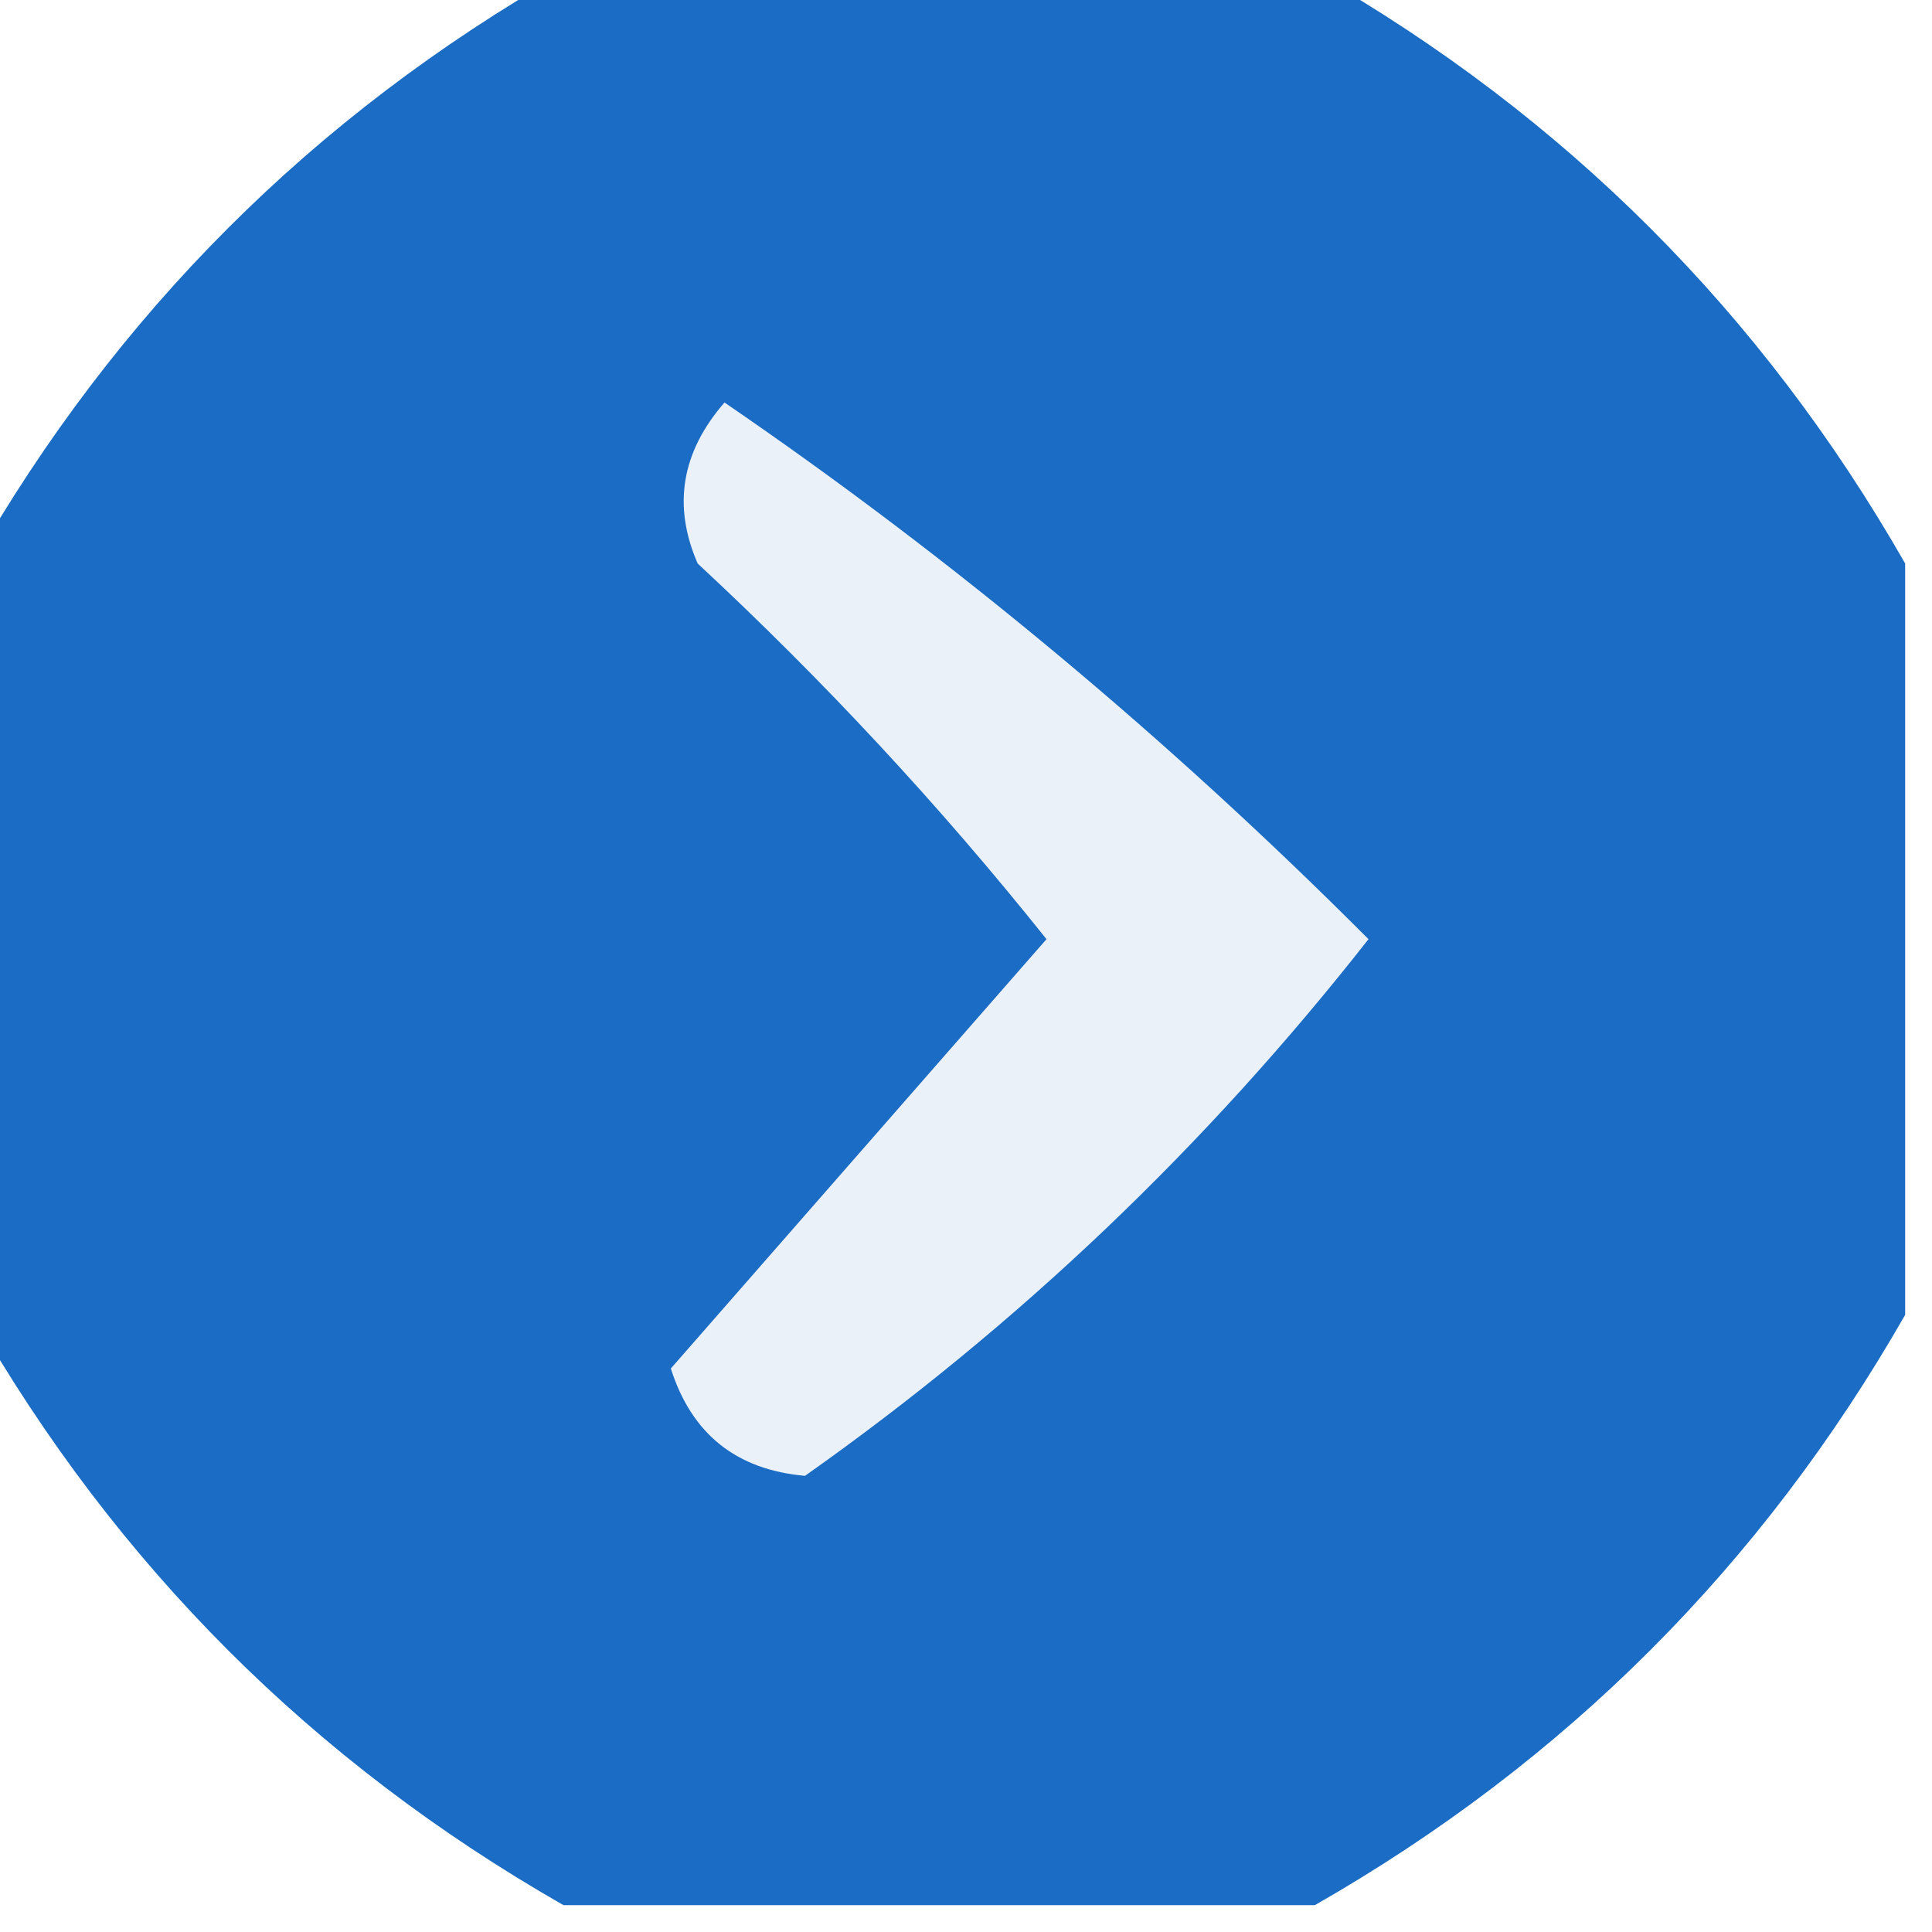
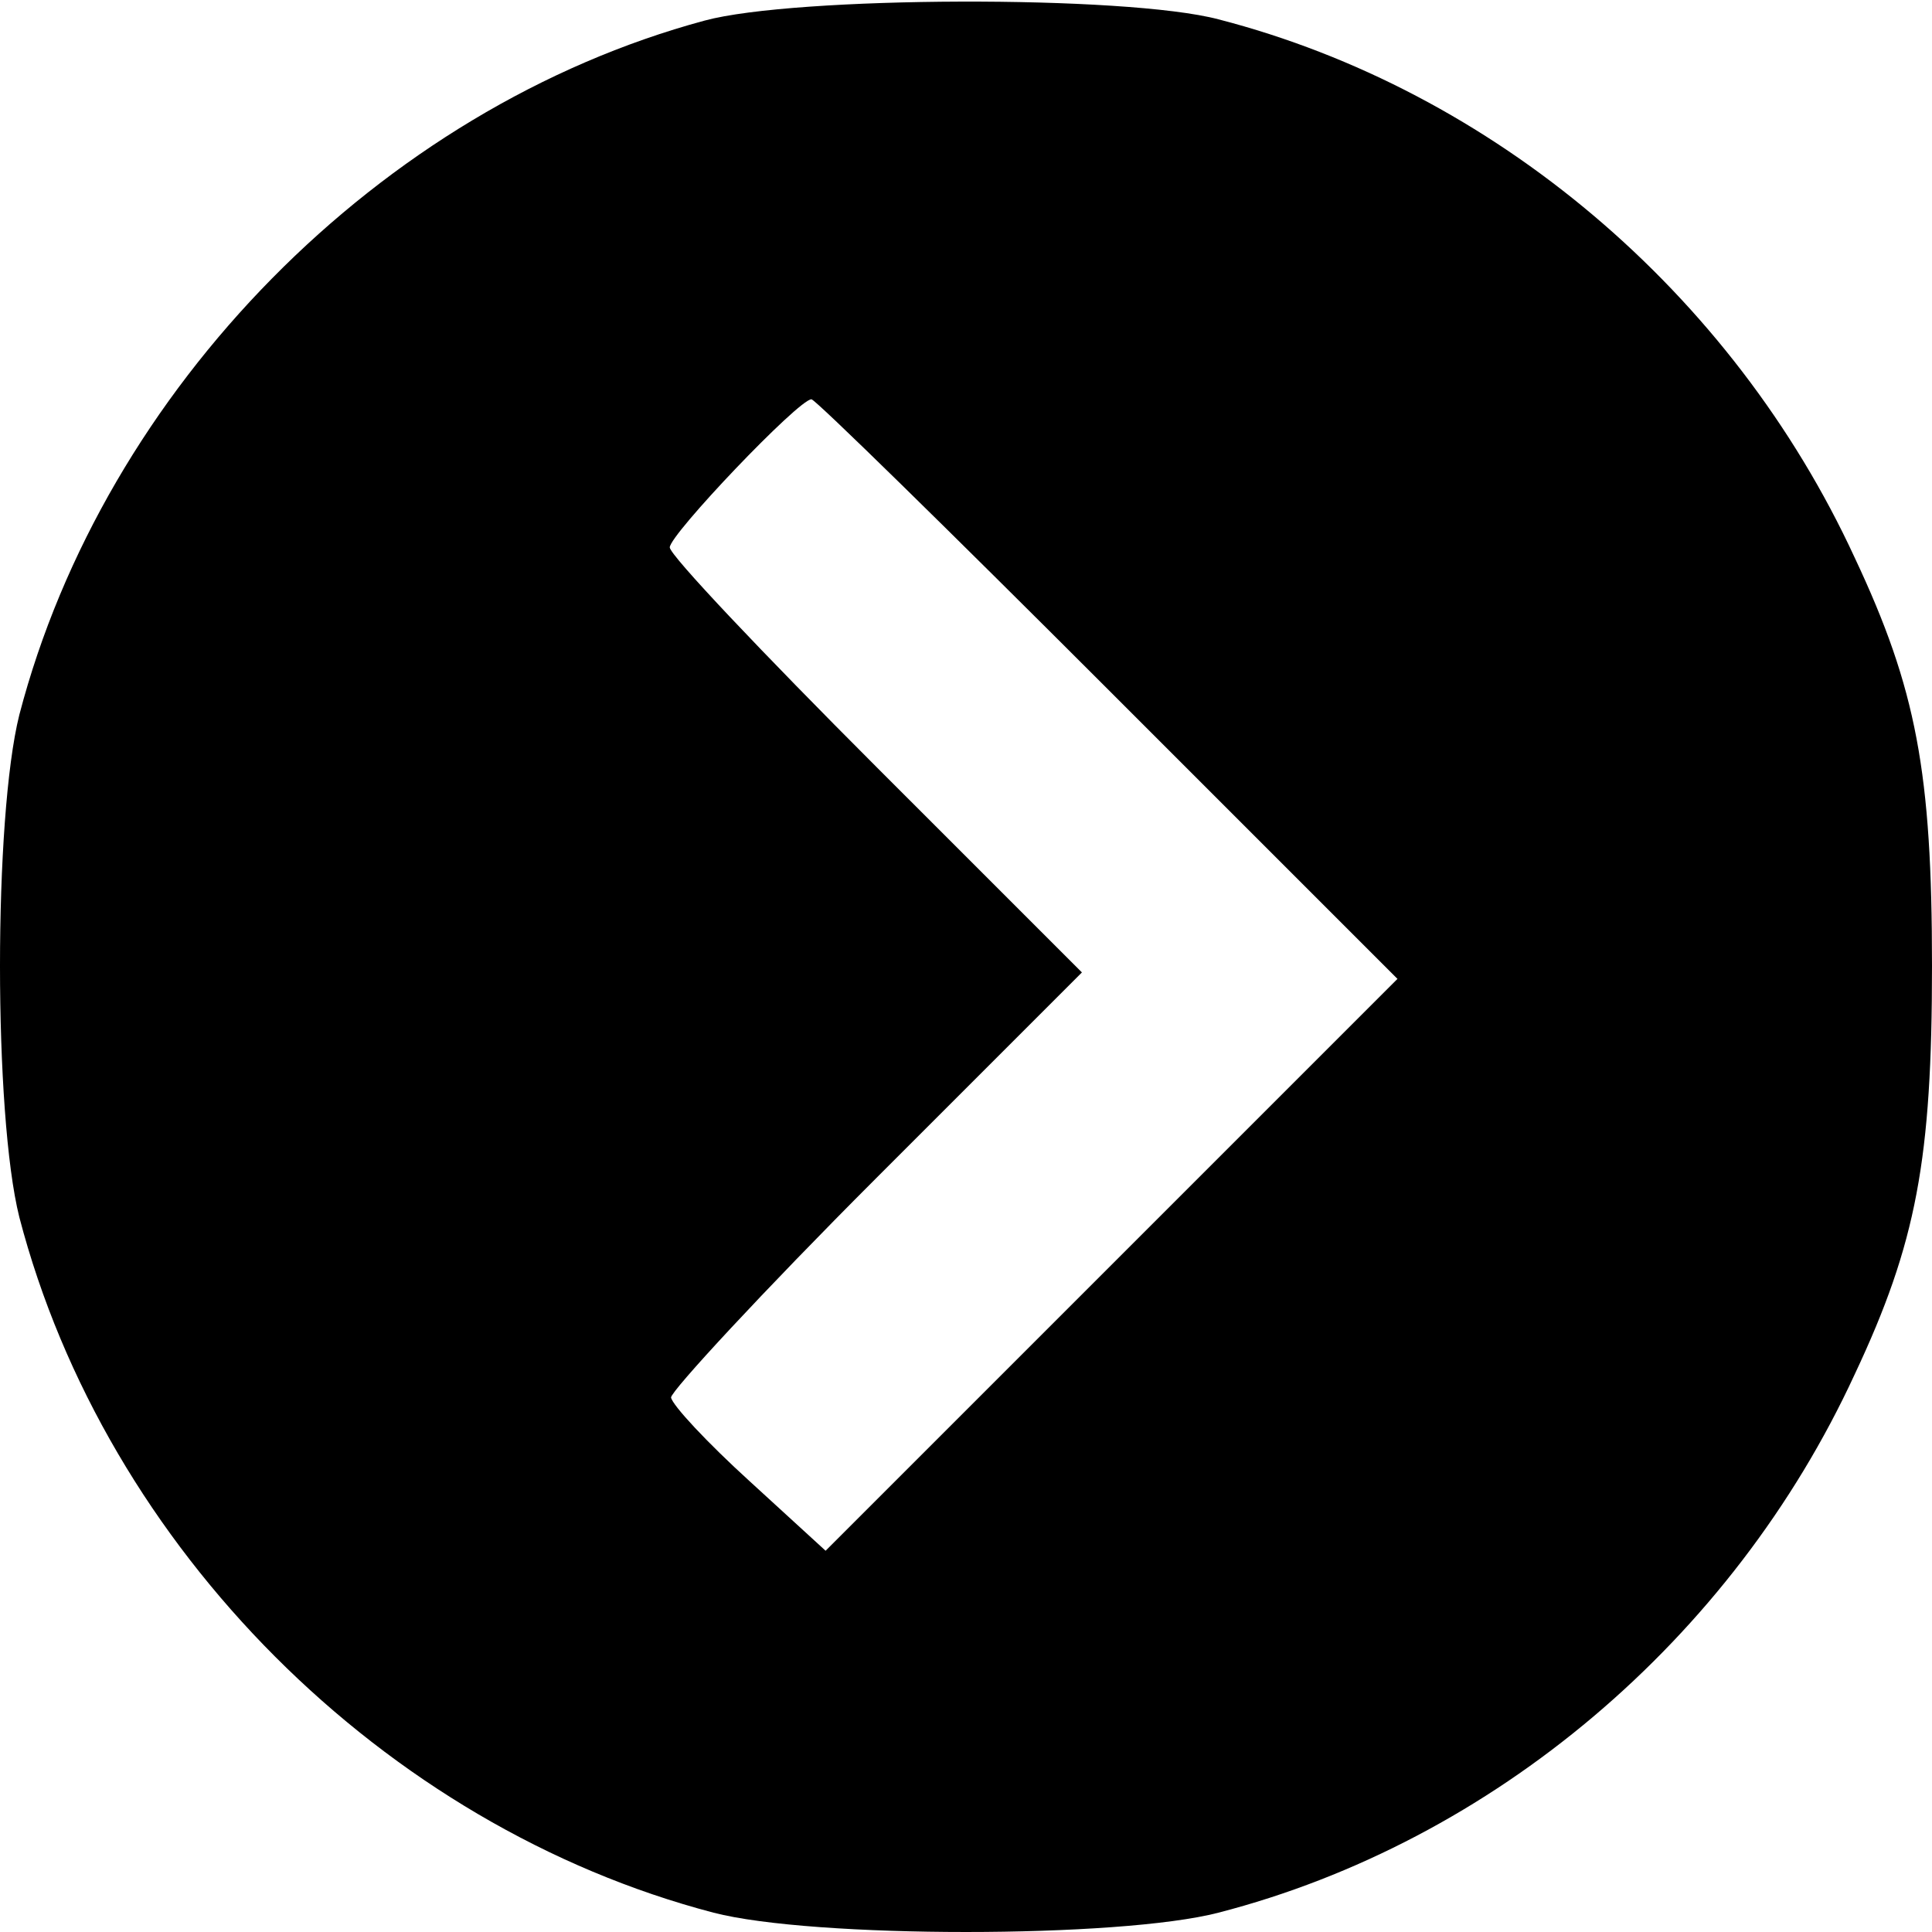
- <svg xmlns="http://www.w3.org/2000/svg" version="1.1" width="36px" height="36px" style="shape-rendering:geometricPrecision; text-rendering:geometricPrecision; image-rendering:optimizeQuality; fill-rule:evenodd; clip-rule:evenodd">
-   <g>
-     <path style="opacity:0.921" fill="#0760bf" d="M 10.5,-0.5 C 15.167,-0.5 19.833,-0.5 24.5,-0.5C 29.167,2.167 32.833,5.833 35.5,10.5C 35.5,15.167 35.5,19.833 35.5,24.5C 32.833,29.167 29.167,32.833 24.5,35.5C 19.833,35.5 15.167,35.5 10.5,35.5C 5.833,32.833 2.167,29.167 -0.5,24.5C -0.5,19.833 -0.5,15.167 -0.5,10.5C 2.167,5.833 5.833,2.167 10.5,-0.5 Z" />
-   </g>
-   <g>
-     <path style="opacity:1" fill="#eaf1f9" d="M 13.5,7.5 C 17.753,10.41 21.753,13.744 25.5,17.5C 22.468,21.366 18.968,24.699 15,27.5C 13.72,27.387 12.887,26.72 12.5,25.5C 14.833,22.833 17.167,20.167 19.5,17.5C 17.517,15.016 15.35,12.683 13,10.5C 12.53,9.423 12.697,8.423 13.5,7.5 Z" />
+ <svg xmlns="http://www.w3.org/2000/svg" version="1.0" width="150pt" height="150pt" viewBox="0 0 150 150" preserveAspectRatio="xMidYMid meet">
+   <g transform="translate(0,150) scale(0.1,-0.1)" fill="#000000" stroke="none">
+     <path d="M547 1484 c-252 -68 -466 -286 -532 -539 -20 -80 -20 -310 0 -390 67 -257 283 -473 539 -540 77 -20 315 -20 392 0 213 55 399 212 494 418 48 102 60 167 60 317 0 150 -12 215 -60 317 -95 206 -281 363 -494 418 -72 19 -329 18 -399 -1z m313 -519 l225 -225 -222 -222 -222 -222 -59 54 c-33 30 -60 59 -61 65 0 5 71 82 159 170 l160 160 -160 160 c-88 88 -160 164 -160 170 0 10 100 115 110 115 3 0 106 -101 230 -225z" />
  </g>
</svg>
